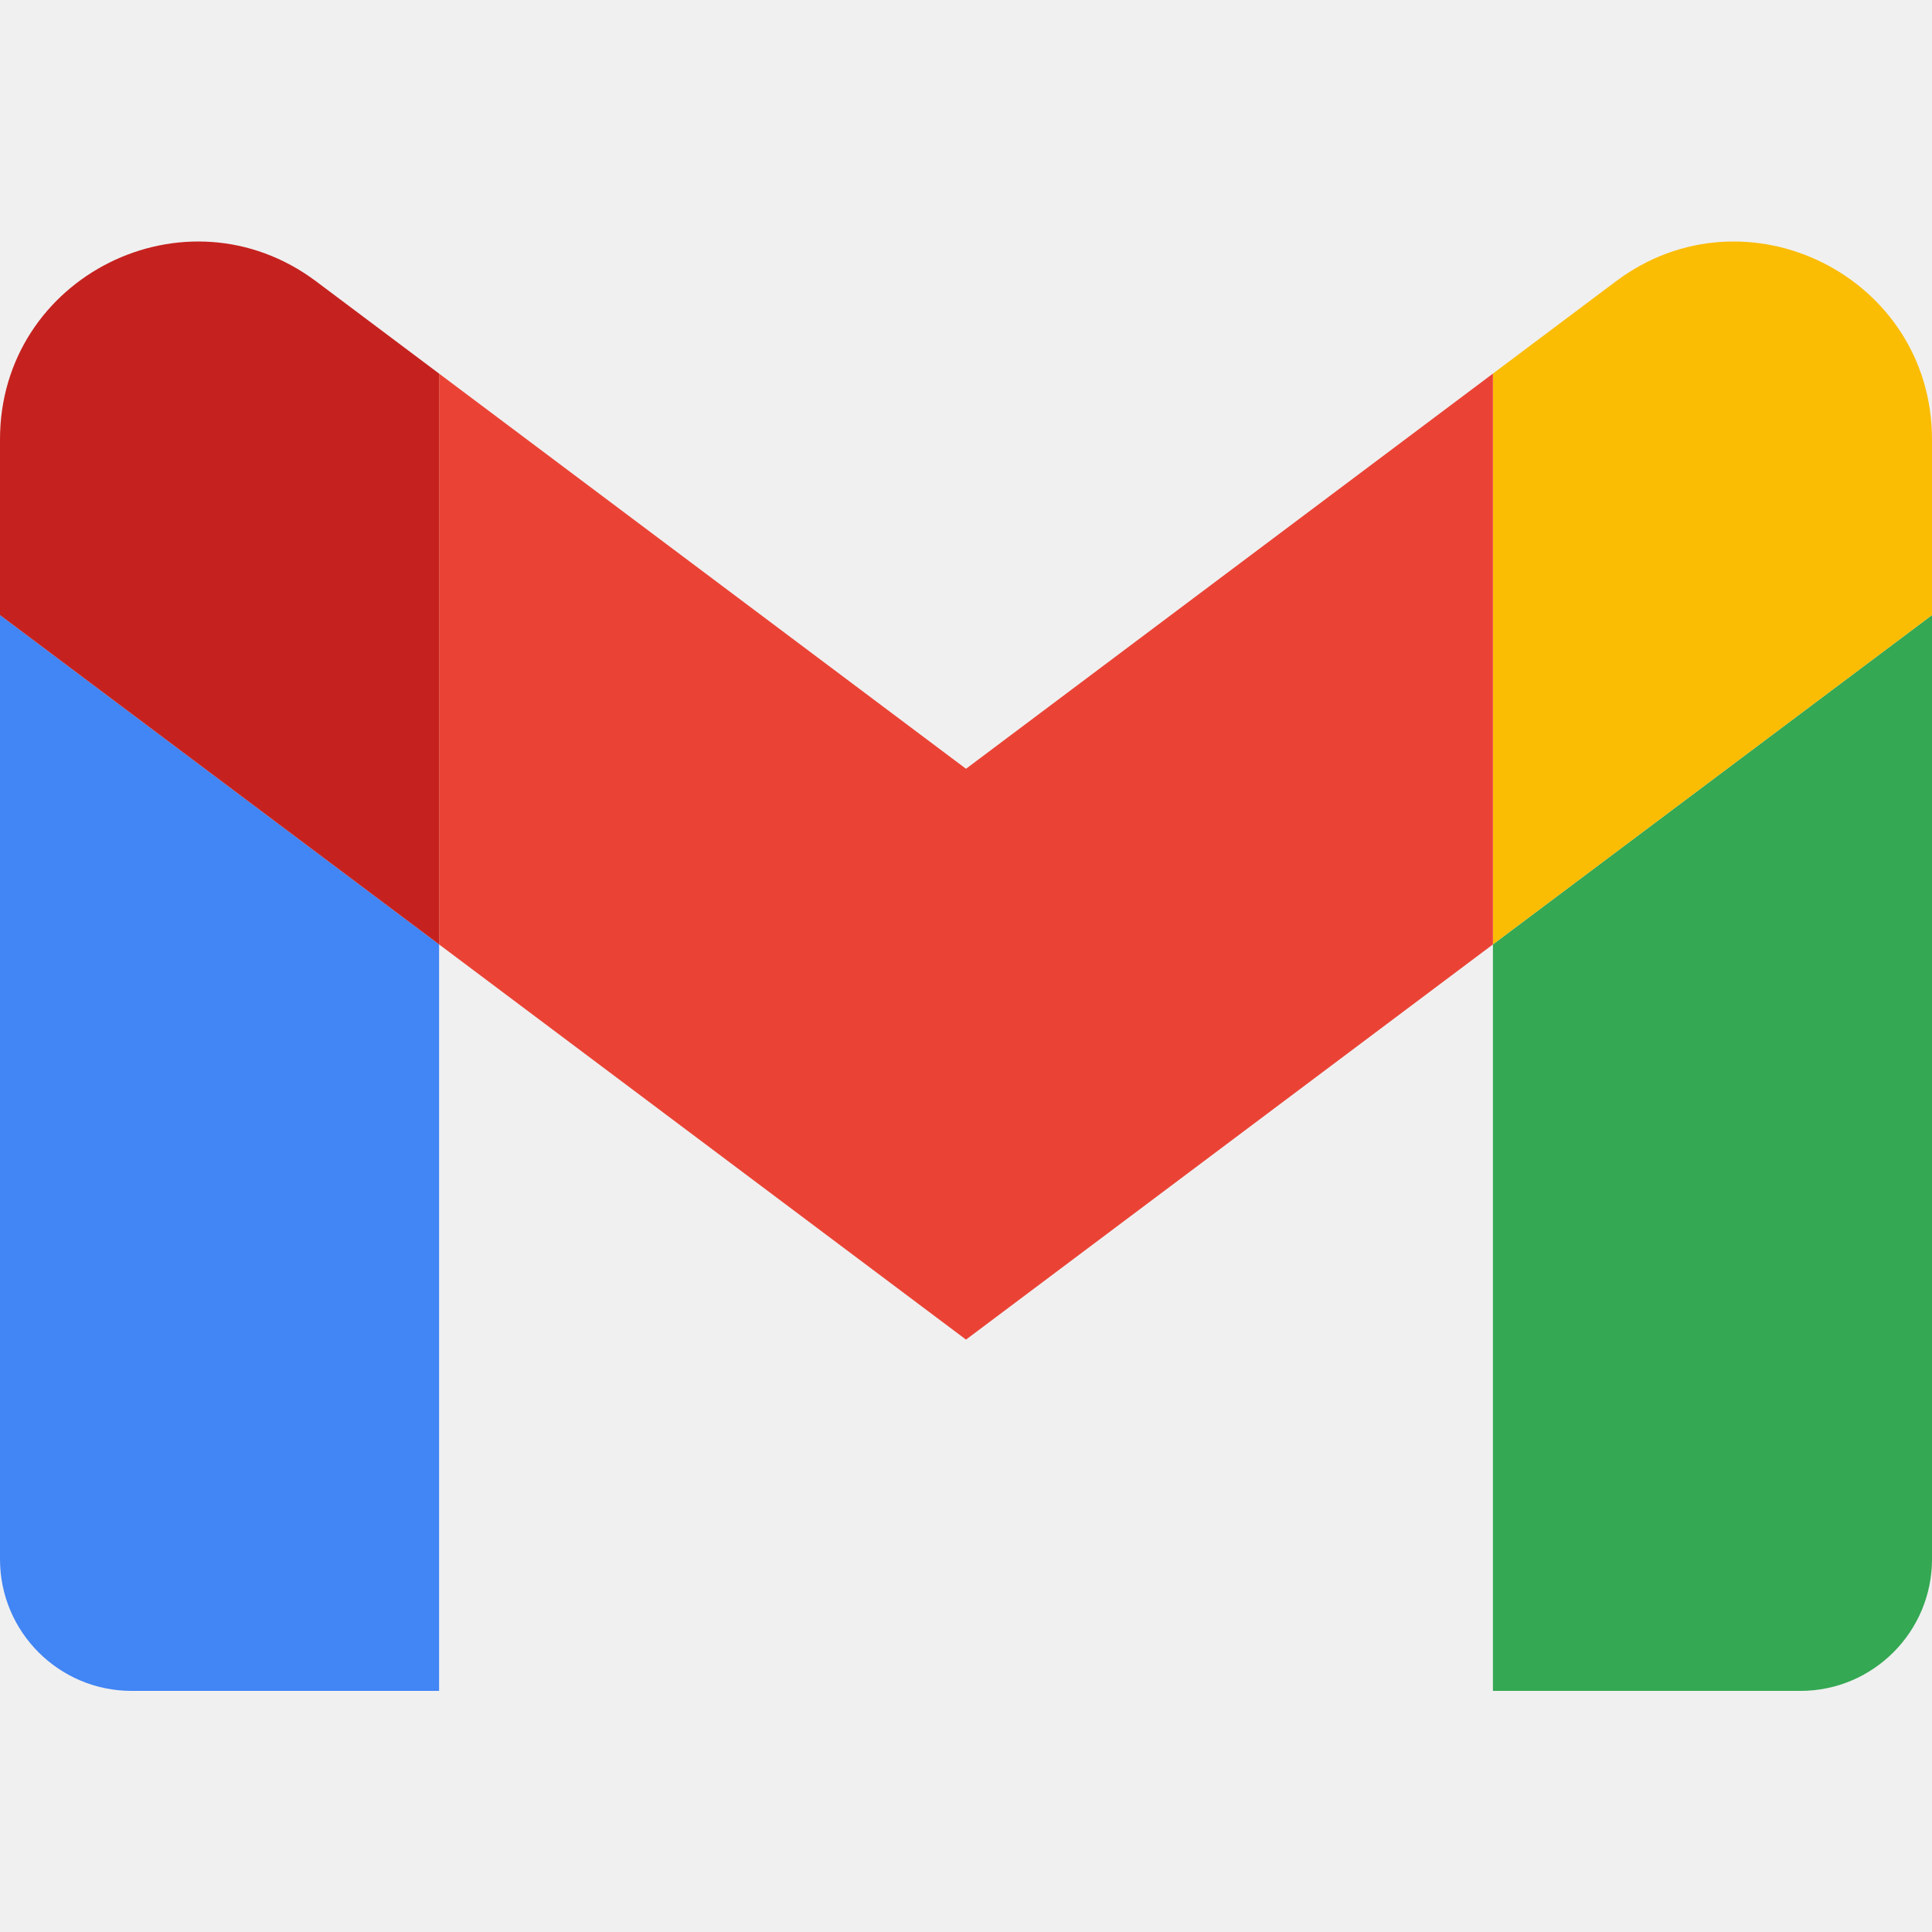
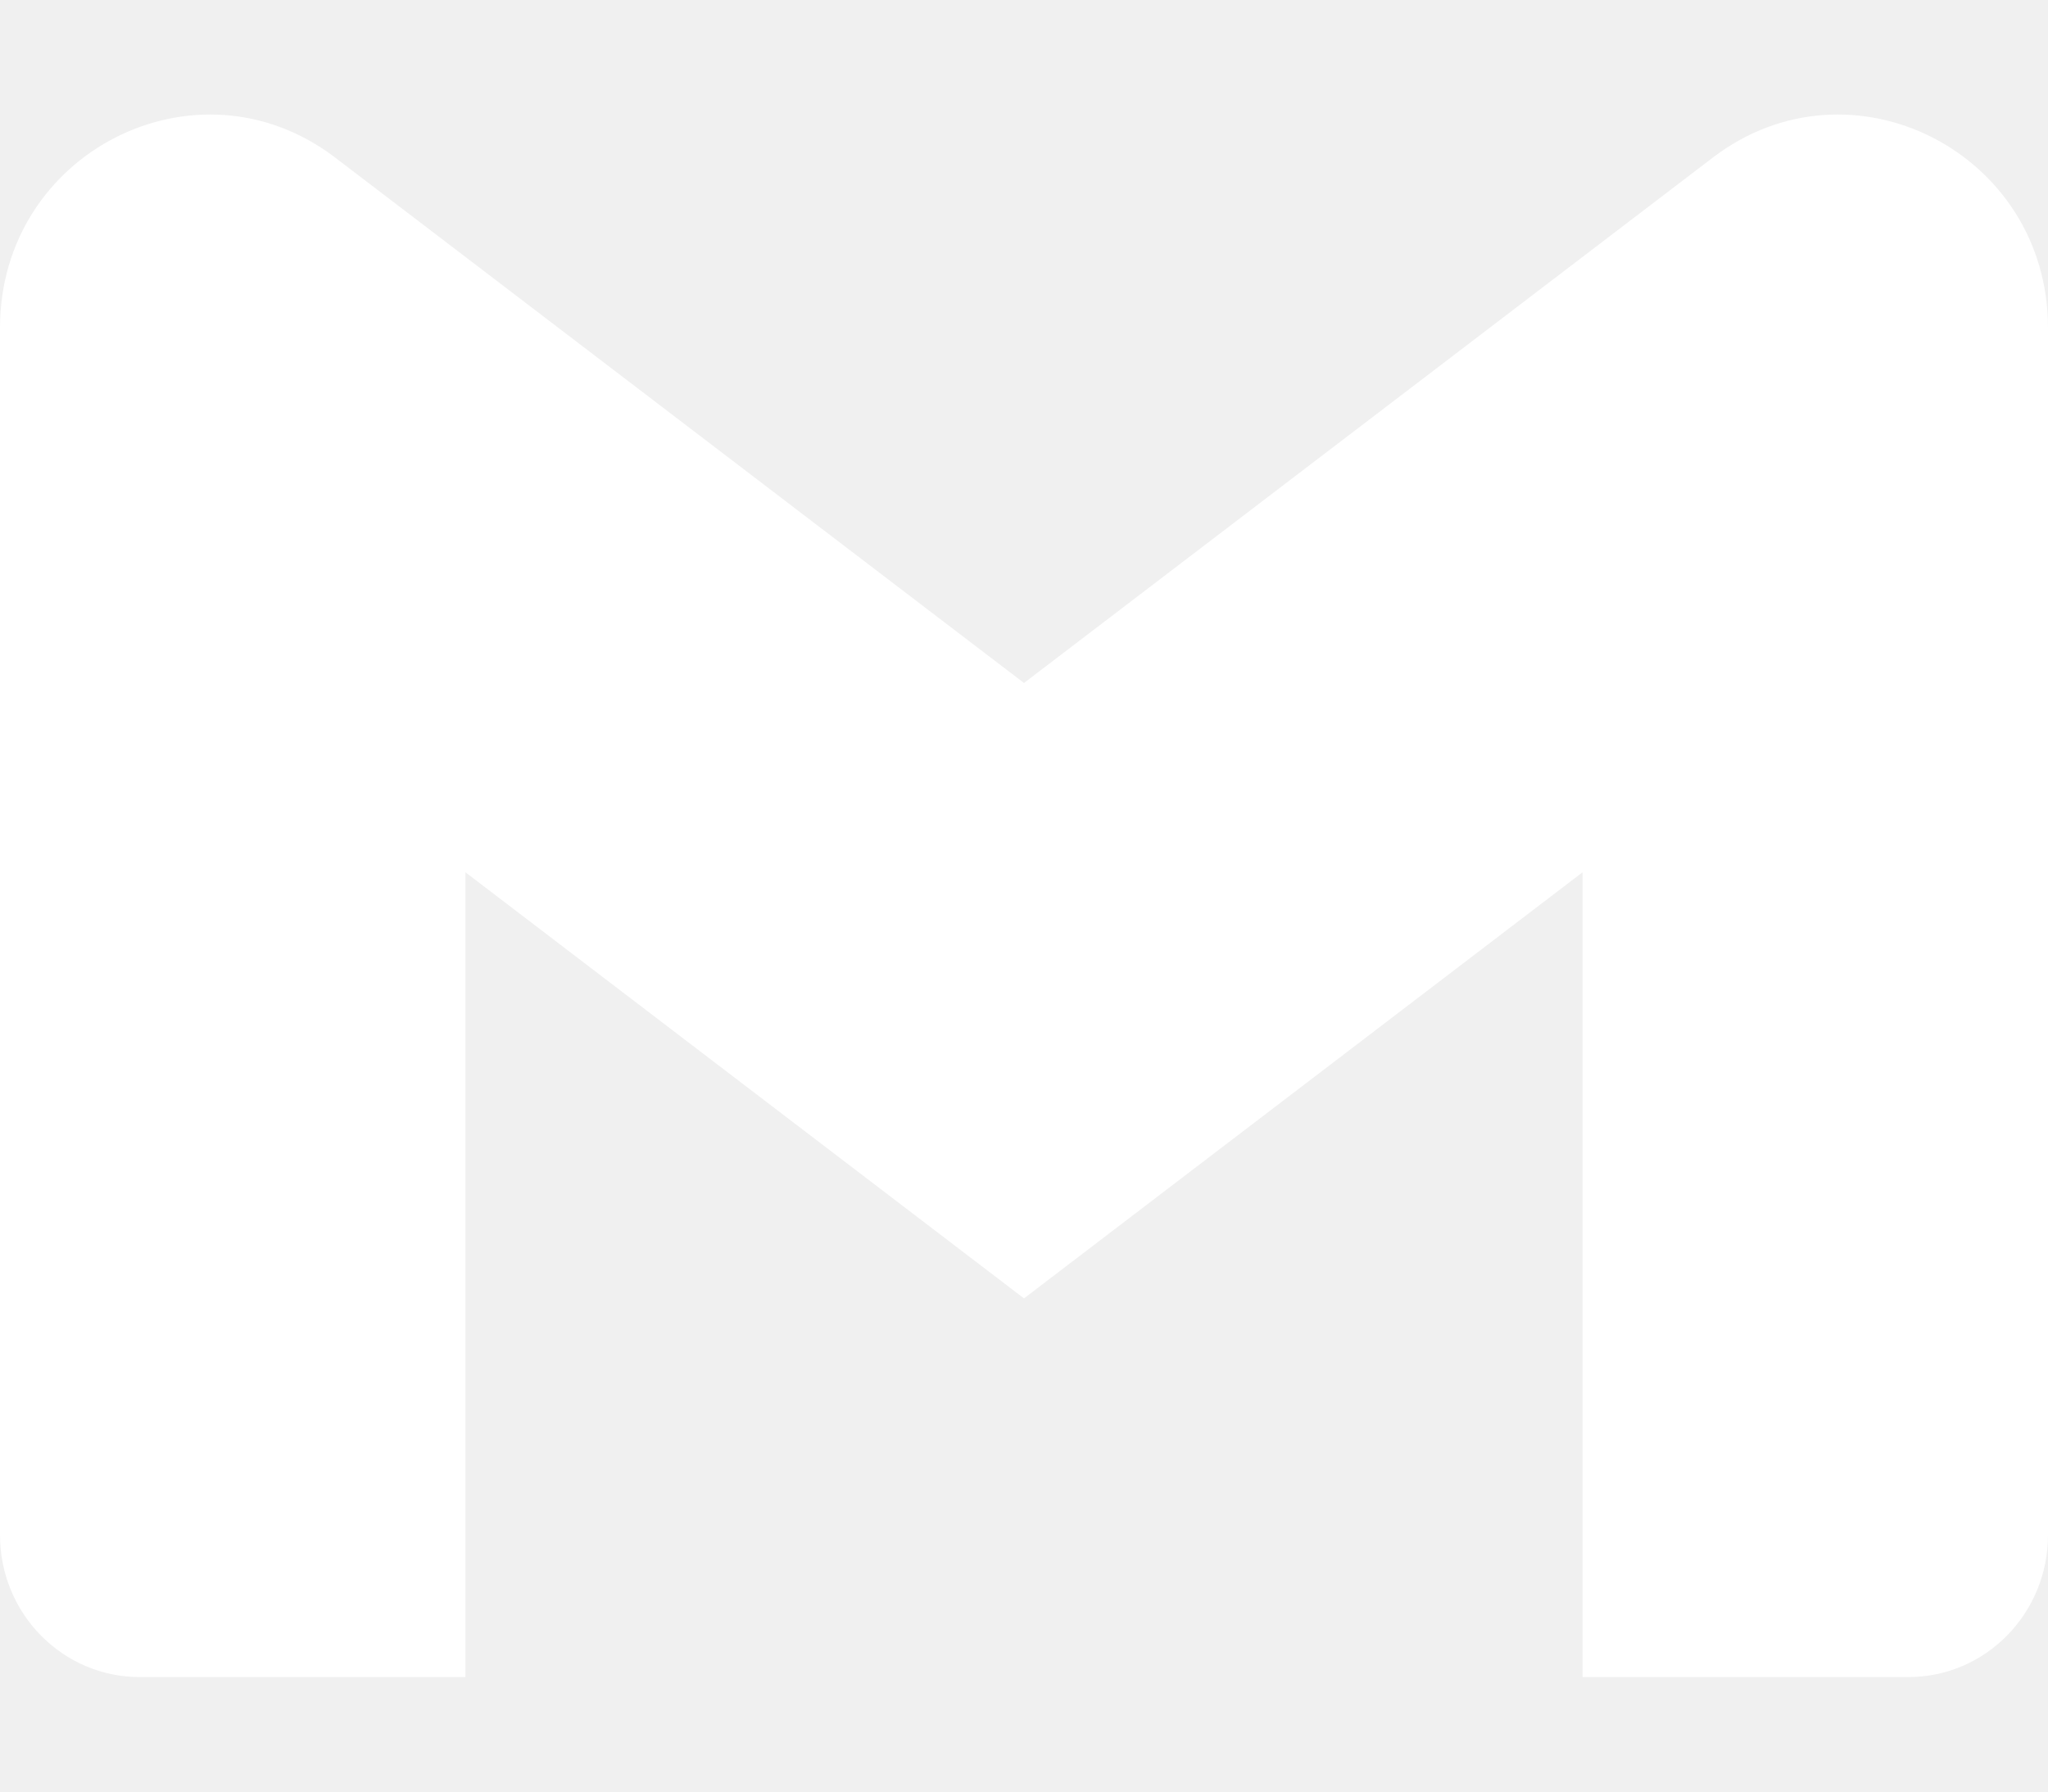
- <svg xmlns="http://www.w3.org/2000/svg" width="48" height="48" viewBox="0 0 48 48" fill="none">
-   <g clip-path="url(#clip0_805_5883)">
-     <path d="M3.273 42.01H10.909V23.464L0 15.282V38.737C0 40.548 1.467 42.01 3.273 42.01Z" fill="#4285F4" />
-     <path d="M37.091 42.01H44.727C46.538 42.01 48 40.542 48 38.737V15.282L37.091 23.464" fill="#34A853" />
-     <path d="M37.091 9.282V23.464L48 15.282V10.918C48 6.871 43.38 4.564 40.145 6.991" fill="#FBBC04" />
-     <path d="M10.909 23.464V9.282L24 19.1L37.091 9.282V23.464L24 33.282" fill="#EA4335" />
-     <path d="M0 10.918V15.282L10.909 23.464V9.282L7.855 6.991C4.615 4.564 0 6.871 0 10.918Z" fill="#C5221F" />
-   </g>
-   <defs>
-     <clipPath id="clip0_805_5883">
-       <rect width="48" height="48" fill="white" />
-     </clipPath>
-   </defs>
+ <svg xmlns="http://www.w3.org/2000/svg" width="16" height="14" viewBox="0 0 16 14" fill="none">
+   <path d="M3.636 13.105H1.091C0.489 13.105 0 12.609 0 11.995V2.562C0 1.19 1.538 0.408 2.618 1.231L8 5.337L13.382 1.231C14.46 0.408 16 1.19 16 2.562V11.995C16 12.607 15.513 13.105 14.909 13.105H12.364V6.816L8 10.146L3.636 6.816L3.636 13.105Z" fill="white" />
</svg>
